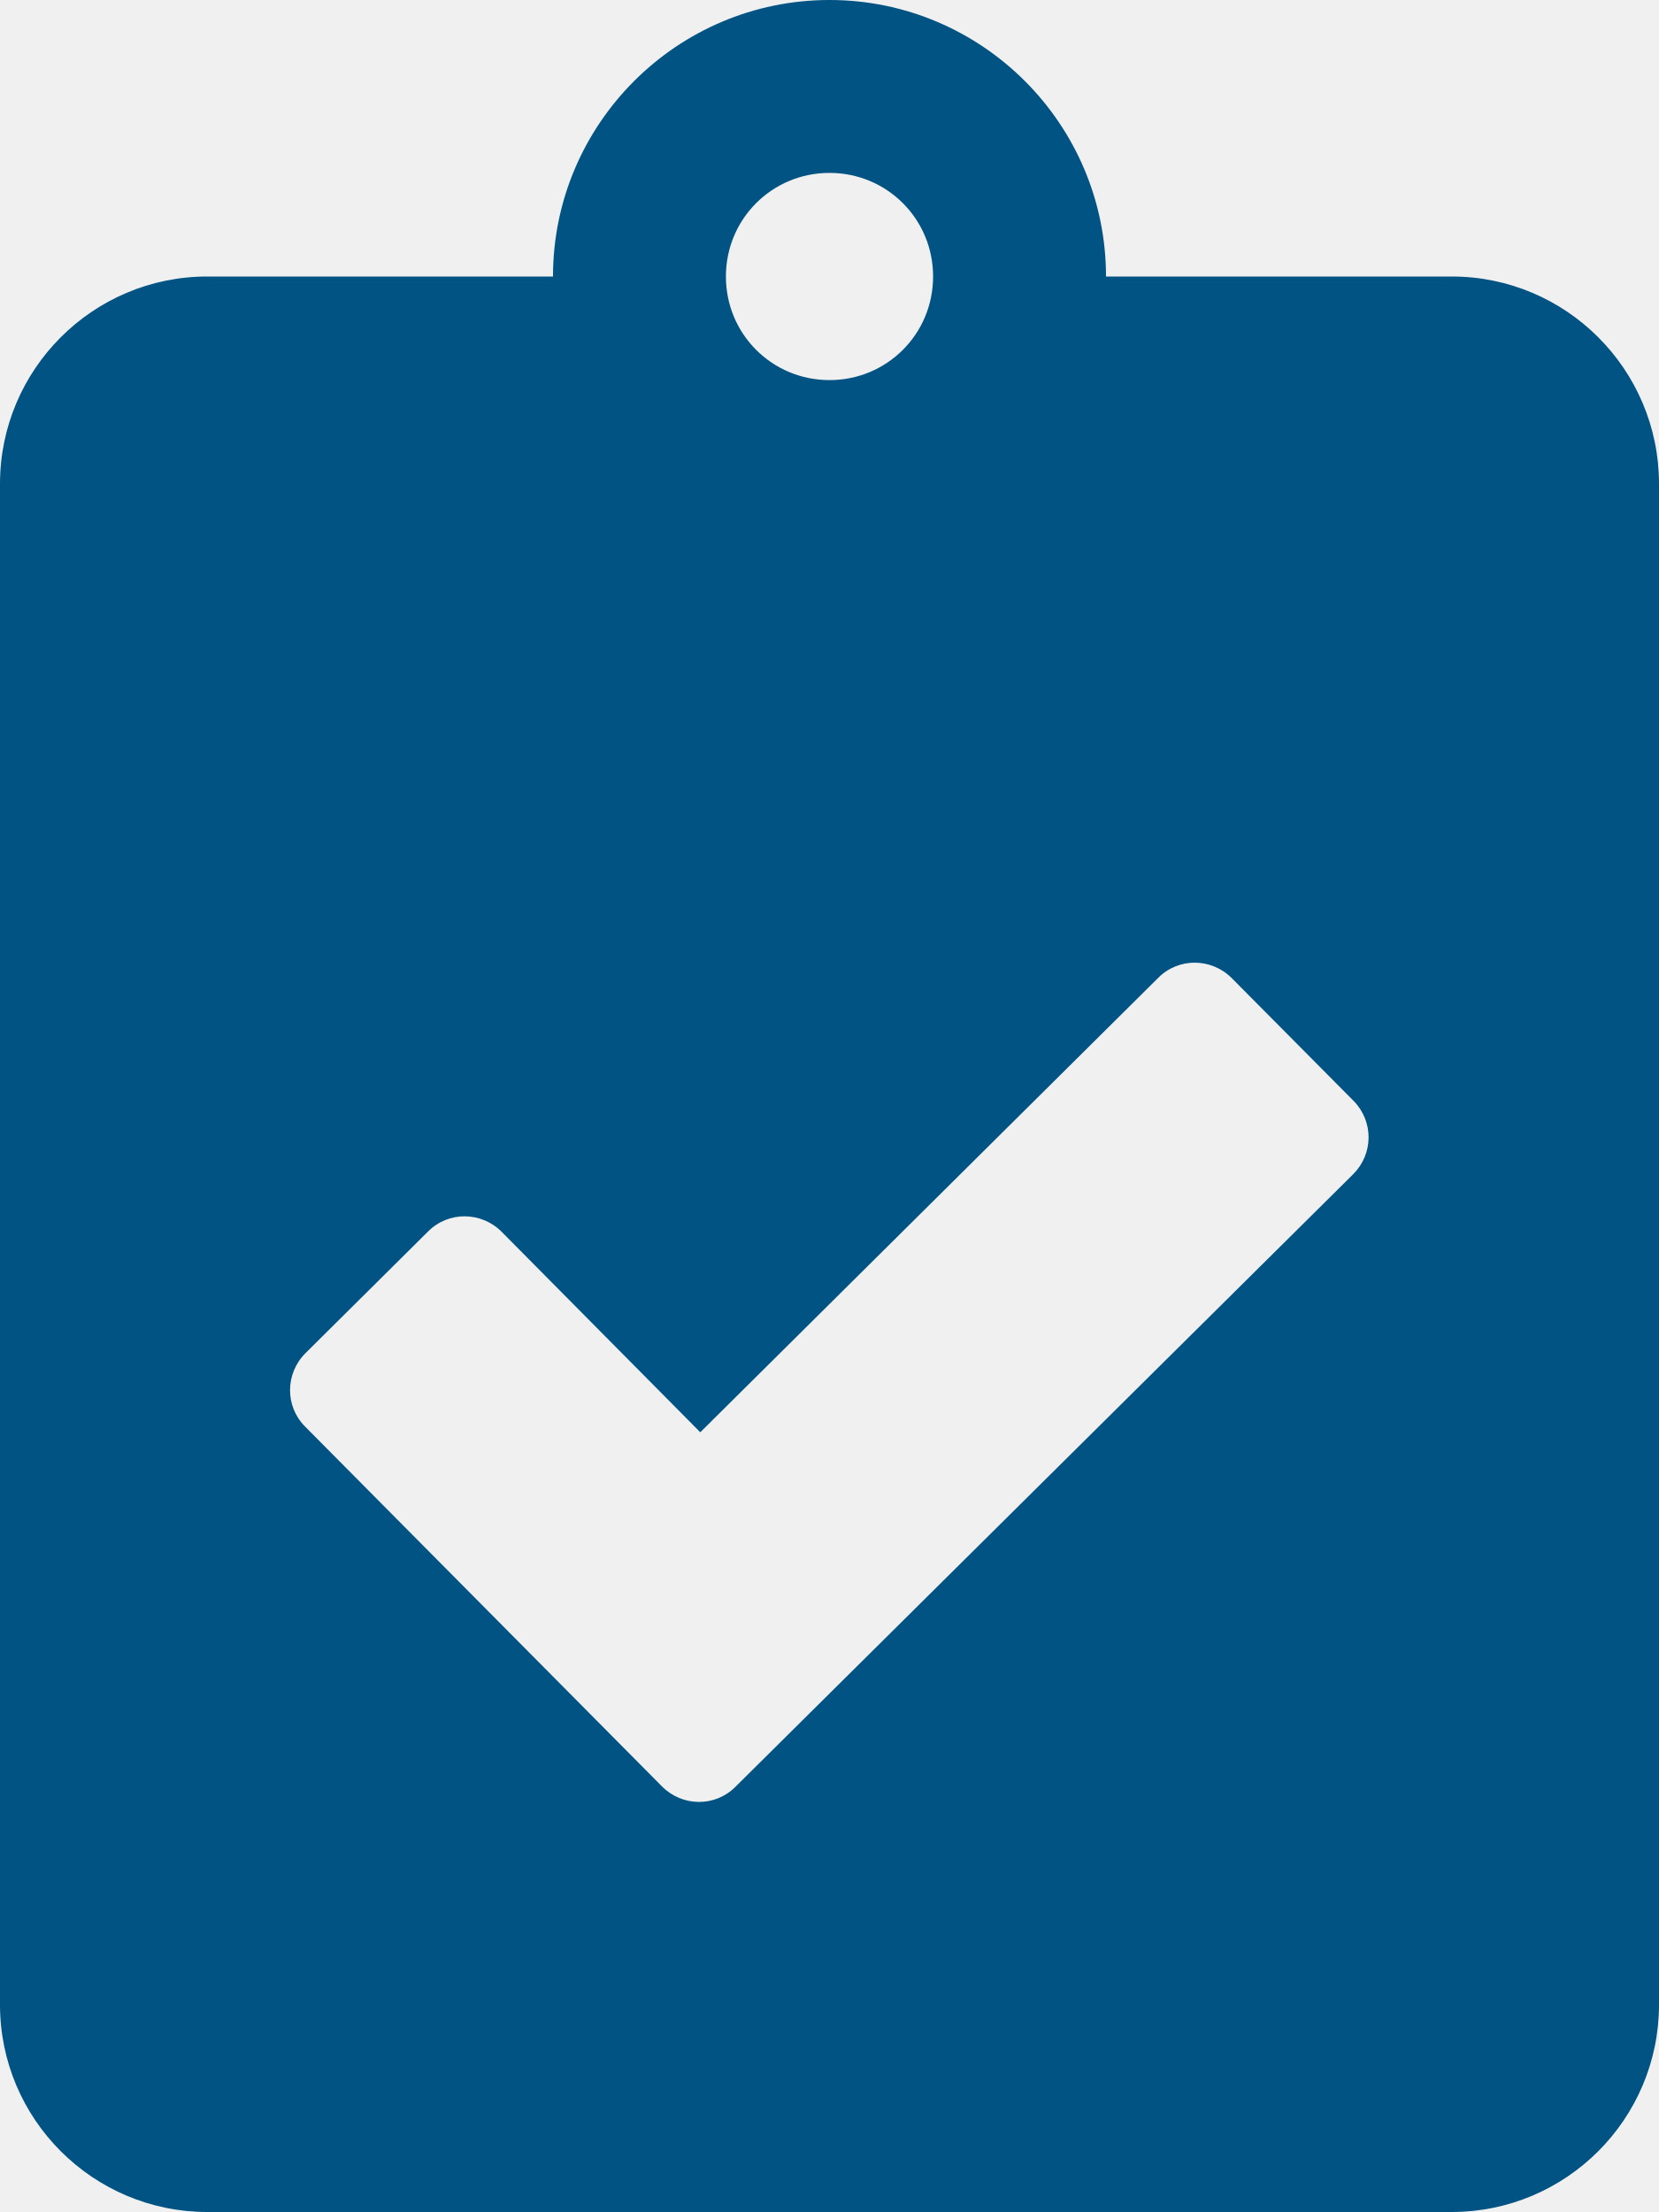
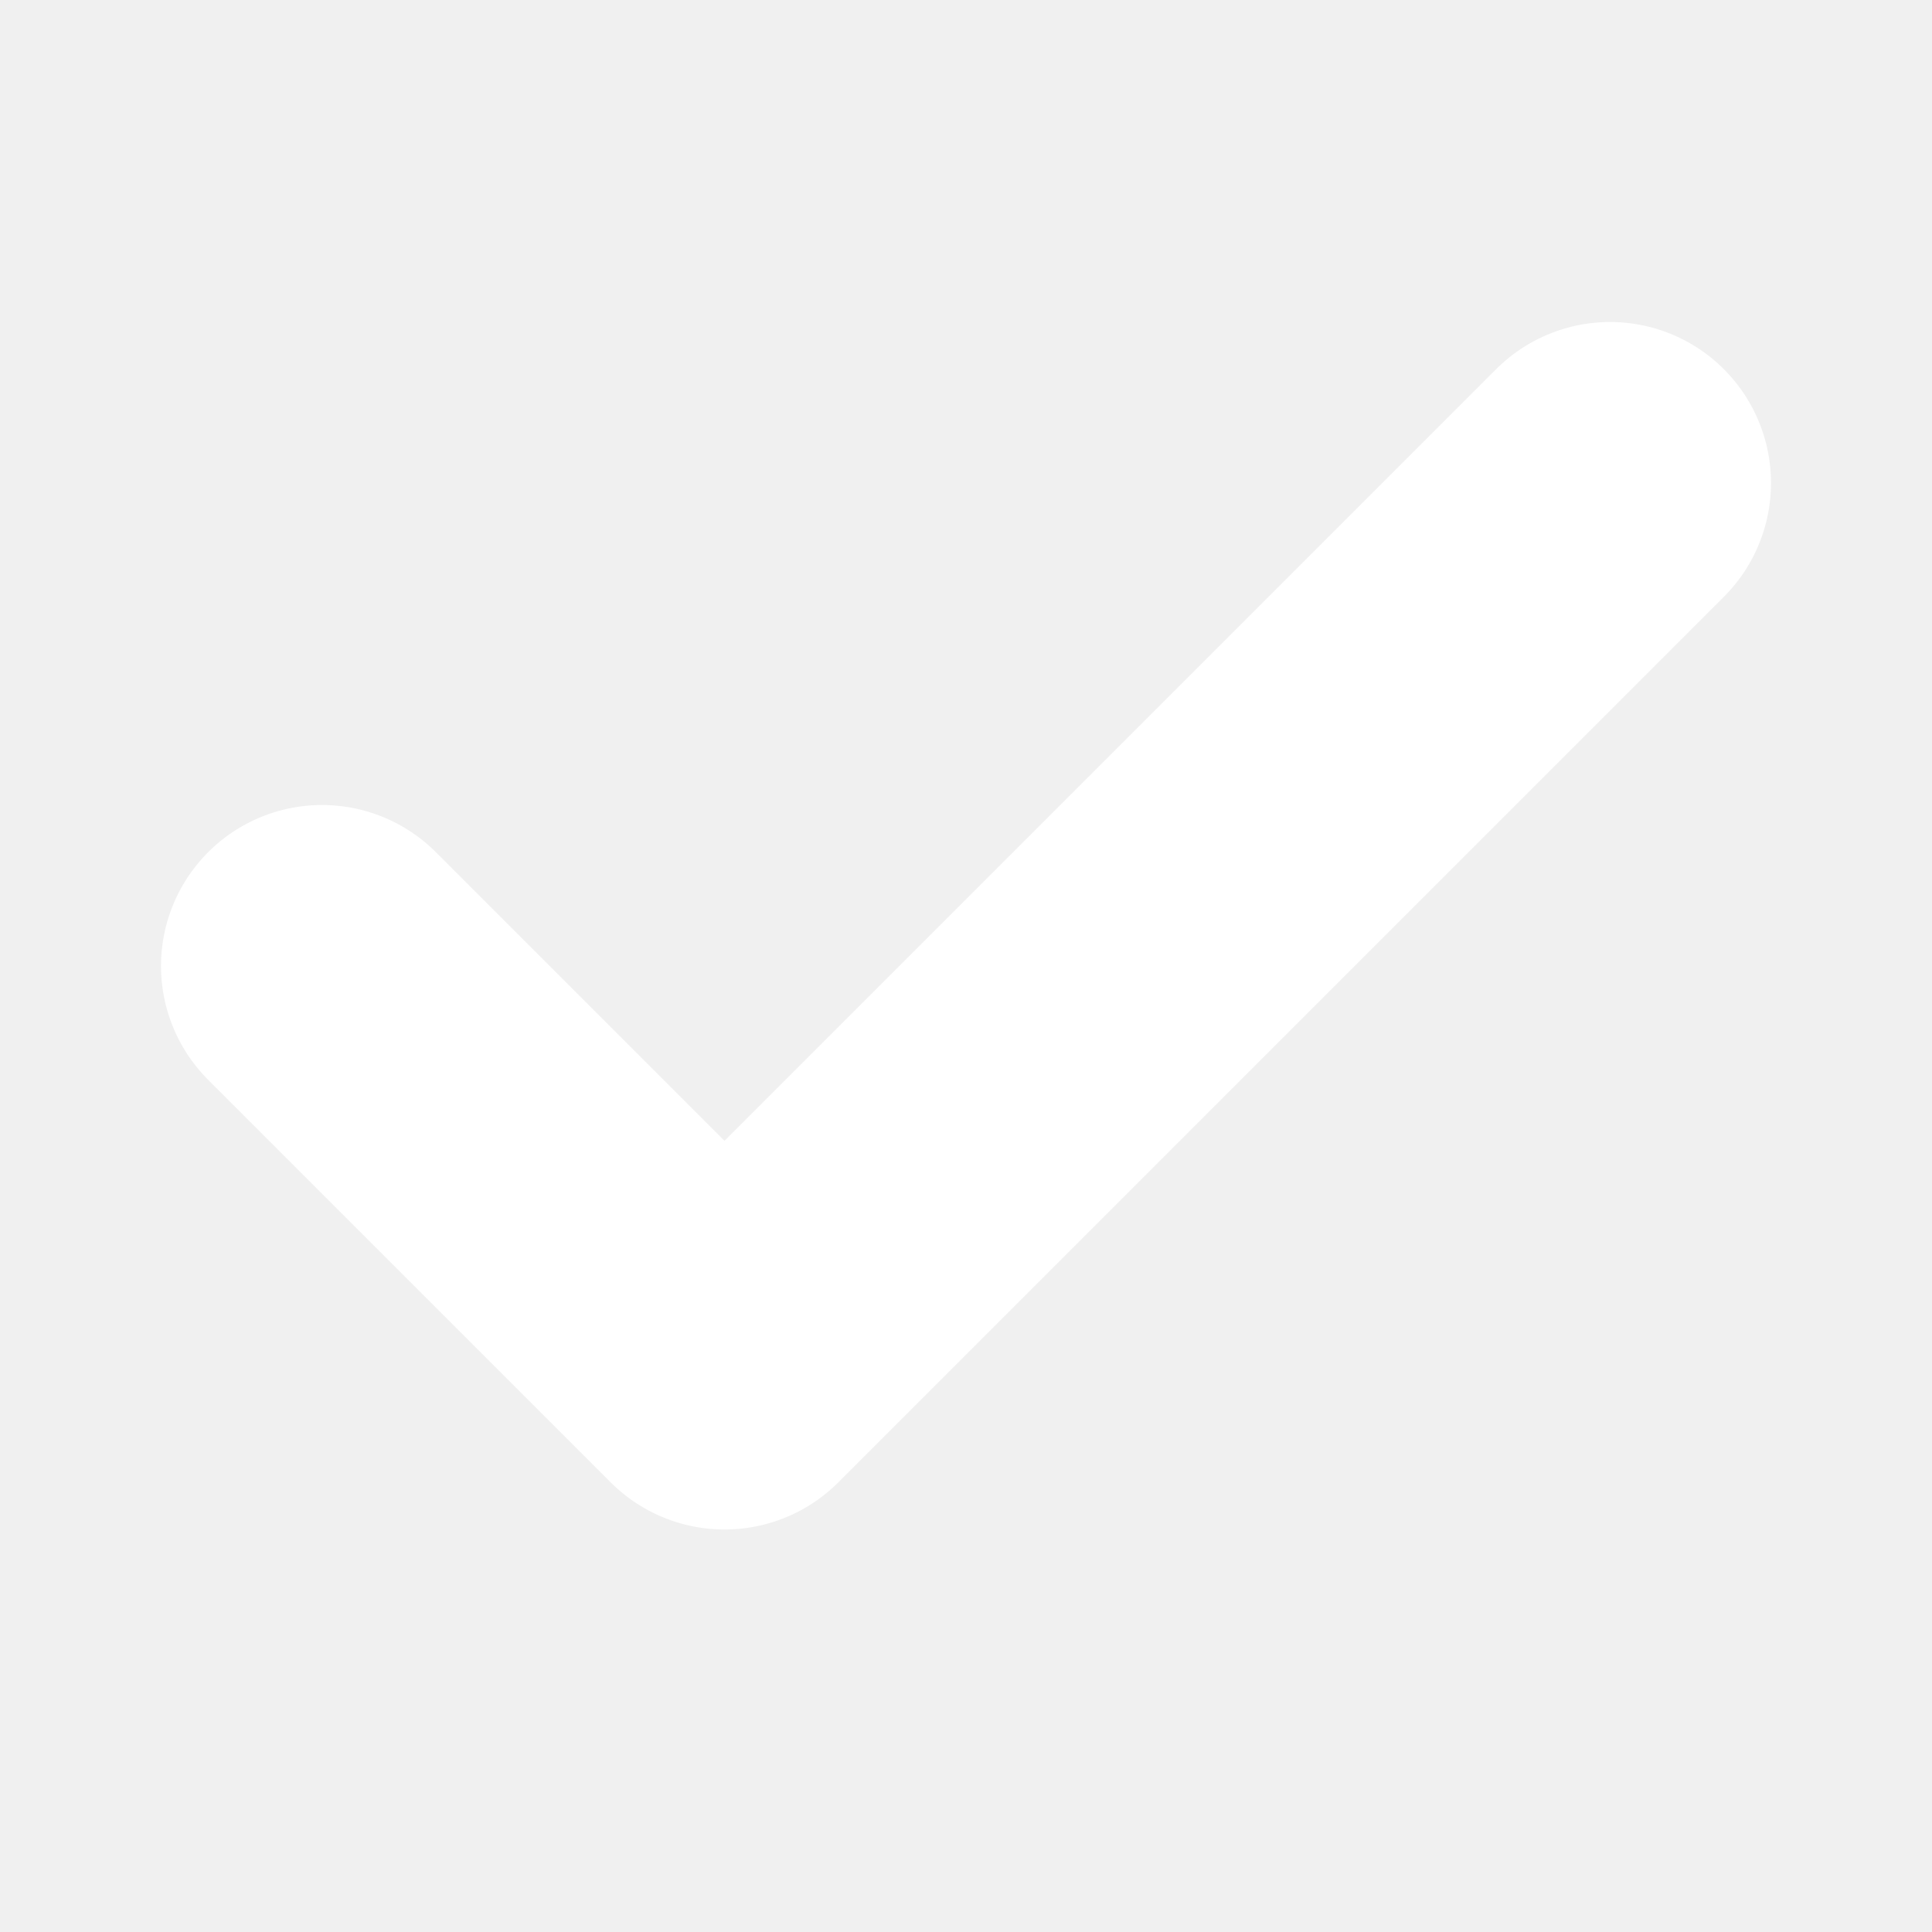
- <svg xmlns="http://www.w3.org/2000/svg" width="9" height="12" viewBox="0 0 9 12" fill="none">
-   <g clip-path="url(#clip0_552_5889)">
-     <path d="M7.875 1.5H6C6 0.673 5.327 0 4.5 0C3.673 0 3 0.673 3 1.5H1.125C0.504 1.5 0 2.004 0 2.625V10.875C0 11.496 0.504 12 1.125 12H7.875C8.496 12 9 11.496 9 10.875V2.625C9 2.004 8.496 1.5 7.875 1.5ZM4.5 0.938C4.812 0.938 5.062 1.188 5.062 1.5C5.062 1.812 4.812 2.062 4.5 2.062C4.188 2.062 3.938 1.812 3.938 1.5C3.938 1.188 4.188 0.938 4.5 0.938ZM7.341 6.37L3.989 9.694C3.879 9.804 3.701 9.802 3.591 9.691L1.655 7.739C1.545 7.629 1.547 7.451 1.657 7.341L2.323 6.68C2.433 6.57 2.611 6.572 2.721 6.682L3.799 7.77L6.284 5.304C6.394 5.194 6.572 5.196 6.682 5.306L7.343 5.972C7.453 6.084 7.451 6.26 7.341 6.37Z" fill="#005382" />
-   </g>
-   <defs>
-     <clipPath id="clip0_552_5889">
-       <rect width="9" height="12" fill="white" />
-     </clipPath>
-   </defs>
+ <svg xmlns="http://www.w3.org/2000/svg" width="12" height="12" viewBox="0 0 12 12" fill="none">
+   <path d="M10 3L4.5 8.5L2 6" stroke="white" stroke-width="2" stroke-linecap="round" stroke-linejoin="round" />
</svg>
